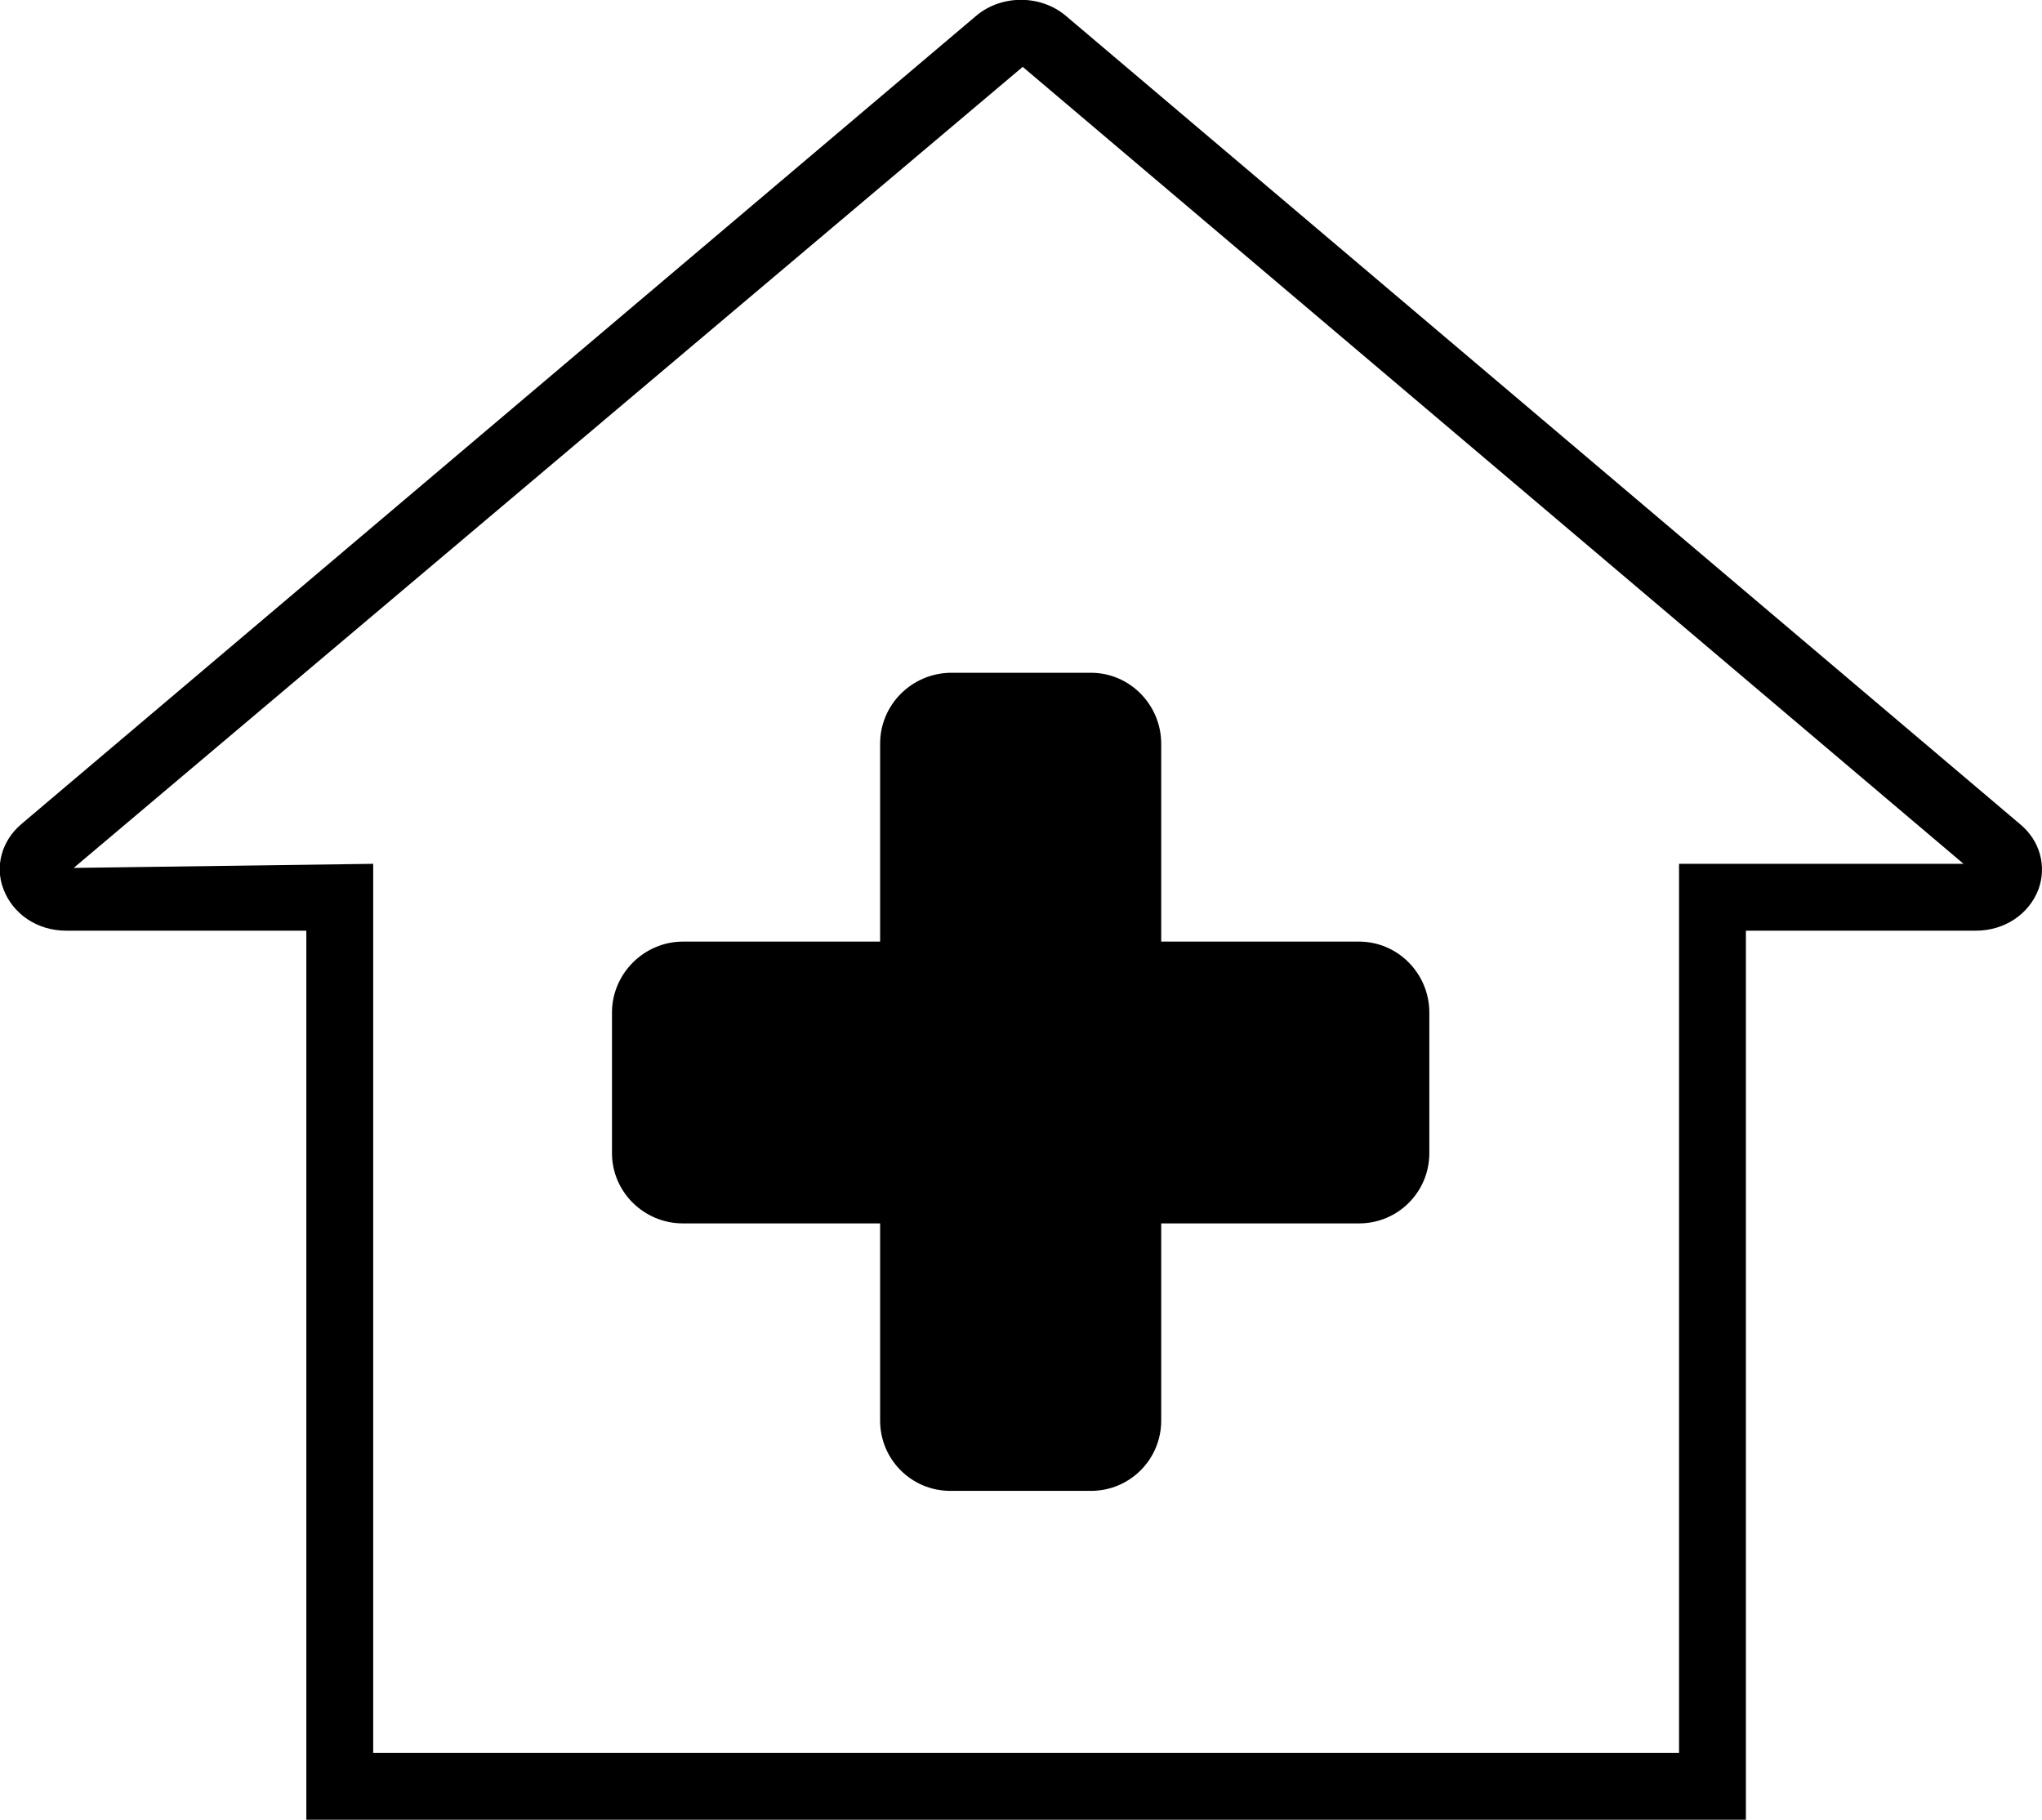
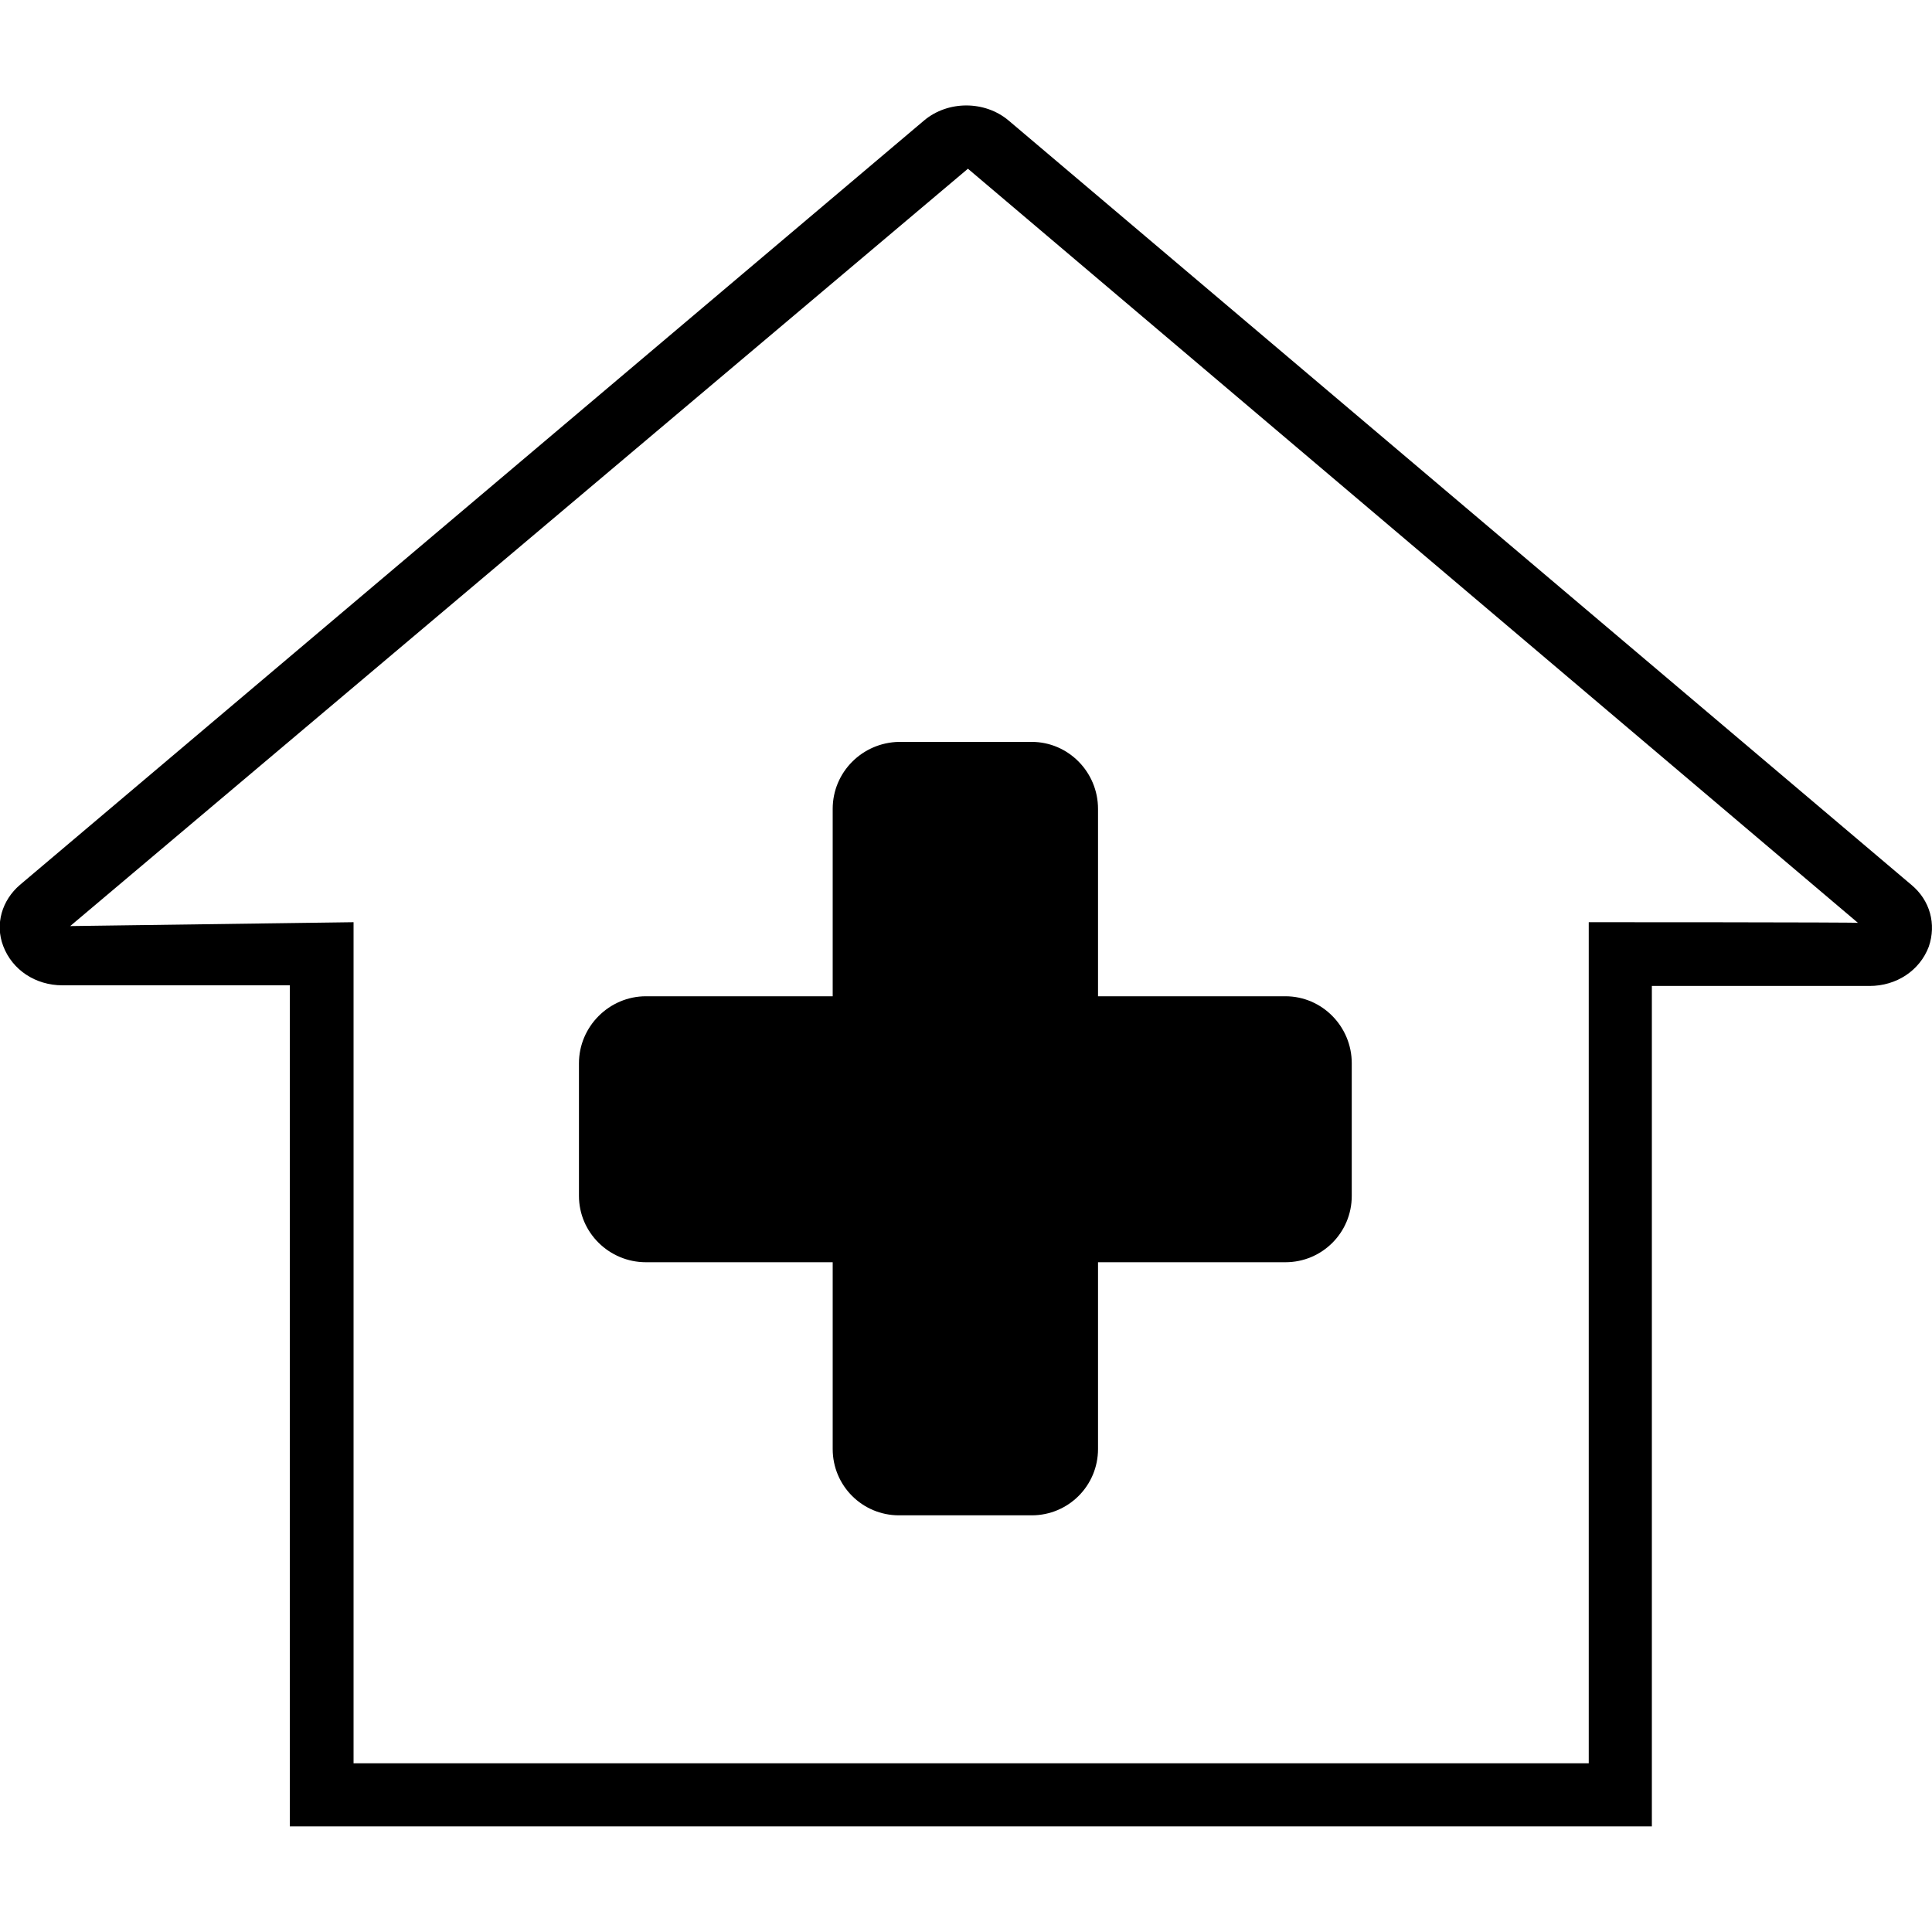
- <svg xmlns="http://www.w3.org/2000/svg" version="1.1" id="Layer_1" x="0px" y="0px" viewBox="0 0 299.3 266.7" style="enable-background:new 0 0 299.3 266.7;" xml:space="preserve">
+ <svg xmlns="http://www.w3.org/2000/svg" version="1.1" id="Layer_1" x="0px" y="0px" viewBox="0 0 300 300" style="enable-background:new 0 0 300 300;" xml:space="preserve">
  <g>
-     <path d="M129,109V138h-28.9c-5.7,0-10.4,4.7-10.4,10.4v20.6c0,5.7,4.7,10.3,10.4,10.3H129v28.9   c0,5.7,4.6,10.3,10.3,10.3h20.6c5.7,0,10.3-4.6,10.3-10.3v-28.9h29c5.7,0,10.3-4.6,10.3-10.3v-20.6c0-5.7-4.6-10.4-10.3-10.4h-29   V109c0-5.7-4.6-10.4-10.3-10.4h-20.6C133.6,98.7,129,103.3,129,109z M160.5,109v38.7l39.3,0.6v20.6l-0.6,0.6h-38.8l-0.6,39.3   l-21.1-0.5v-38.7l-39.3-0.6l0.6-21.1h38.7l0.6-39.3L160.5,109z" />
-     <path d="M296.1,120.8L156.2,2.3c-3.7-3.1-9.4-3.1-13.1,0L3.1,120.8c-2.8,2.4-3.9,6.1-2.6,9.5c1.4,3.7,5,6.1,9.2,6.1   h35.2v130.3h211V136.4h33.7c4.2,0,7.8-2.4,9.2-6.1C300,126.9,299,123.2,296.1,120.8z M246.1,126.6v130.3H54.7V126.6l-43.9,0.6   L149.9,9.8l137.9,116.8H246.1z M289.8,128.3L289.8,128.3l3.2-3.7L289.8,128.3z" />
-   </g>
-   <g>
-     <path d="M199.2,142.9h-33.9V109c0-3-2.4-5.5-5.4-5.5h-20.6c-3,0-5.5,2.4-5.5,5.5v33.9H100c-3,0-5.5,2.4-5.5,5.5v20.6   c0,3,2.4,5.5,5.5,5.5h33.8v33.8c0,3,2.4,5.5,5.5,5.5h20.6c3,0,5.4-2.4,5.4-5.5v-33.8h33.9c3,0,5.5-2.4,5.5-5.5v-20.6   C204.7,145.3,202.3,142.9,199.2,142.9 M100,168.9v-20.6V168.9z" />
+     <path d="M296.8,137.4L156.6,18.7c-3.7-3.1-9.4-3.1-13.1,0L3.1,137.4c-2.8,2.4-3.9,6.1-2.6,9.5c1.4,3.7,5,6.1,9.2,6.1H45v130.6   h211.5V153.1h33.8c4.2,0,7.8-2.4,9.2-6.1C300.7,143.5,299.7,139.8,296.8,137.4z M246.7,143.2v130.6H54.9V143.2l-44,0.6L150.3,26.2   l138.2,117.1C288.5,143.2,246.7,143.2,246.7,143.2z M290.5,145L290.5,145l3.2-3.7L290.5,145z" />
+     <path d="M129.3,125.6v29.1h-29c-5.7,0-10.4,4.7-10.4,10.4v20.6c0,5.7,4.7,10.3,10.4,10.3h29v29c0,5.7,4.6,10.3,10.3,10.3h20.6   c5.7,0,10.3-4.6,10.3-10.3v-29h29.1c5.7,0,10.3-4.6,10.3-10.3v-20.6c0-5.7-4.6-10.4-10.3-10.4h-29.1v-29.1   c0-5.7-4.6-10.4-10.3-10.4h-20.6C133.9,115.3,129.3,119.9,129.3,125.6z" />
  </g>
</svg>
